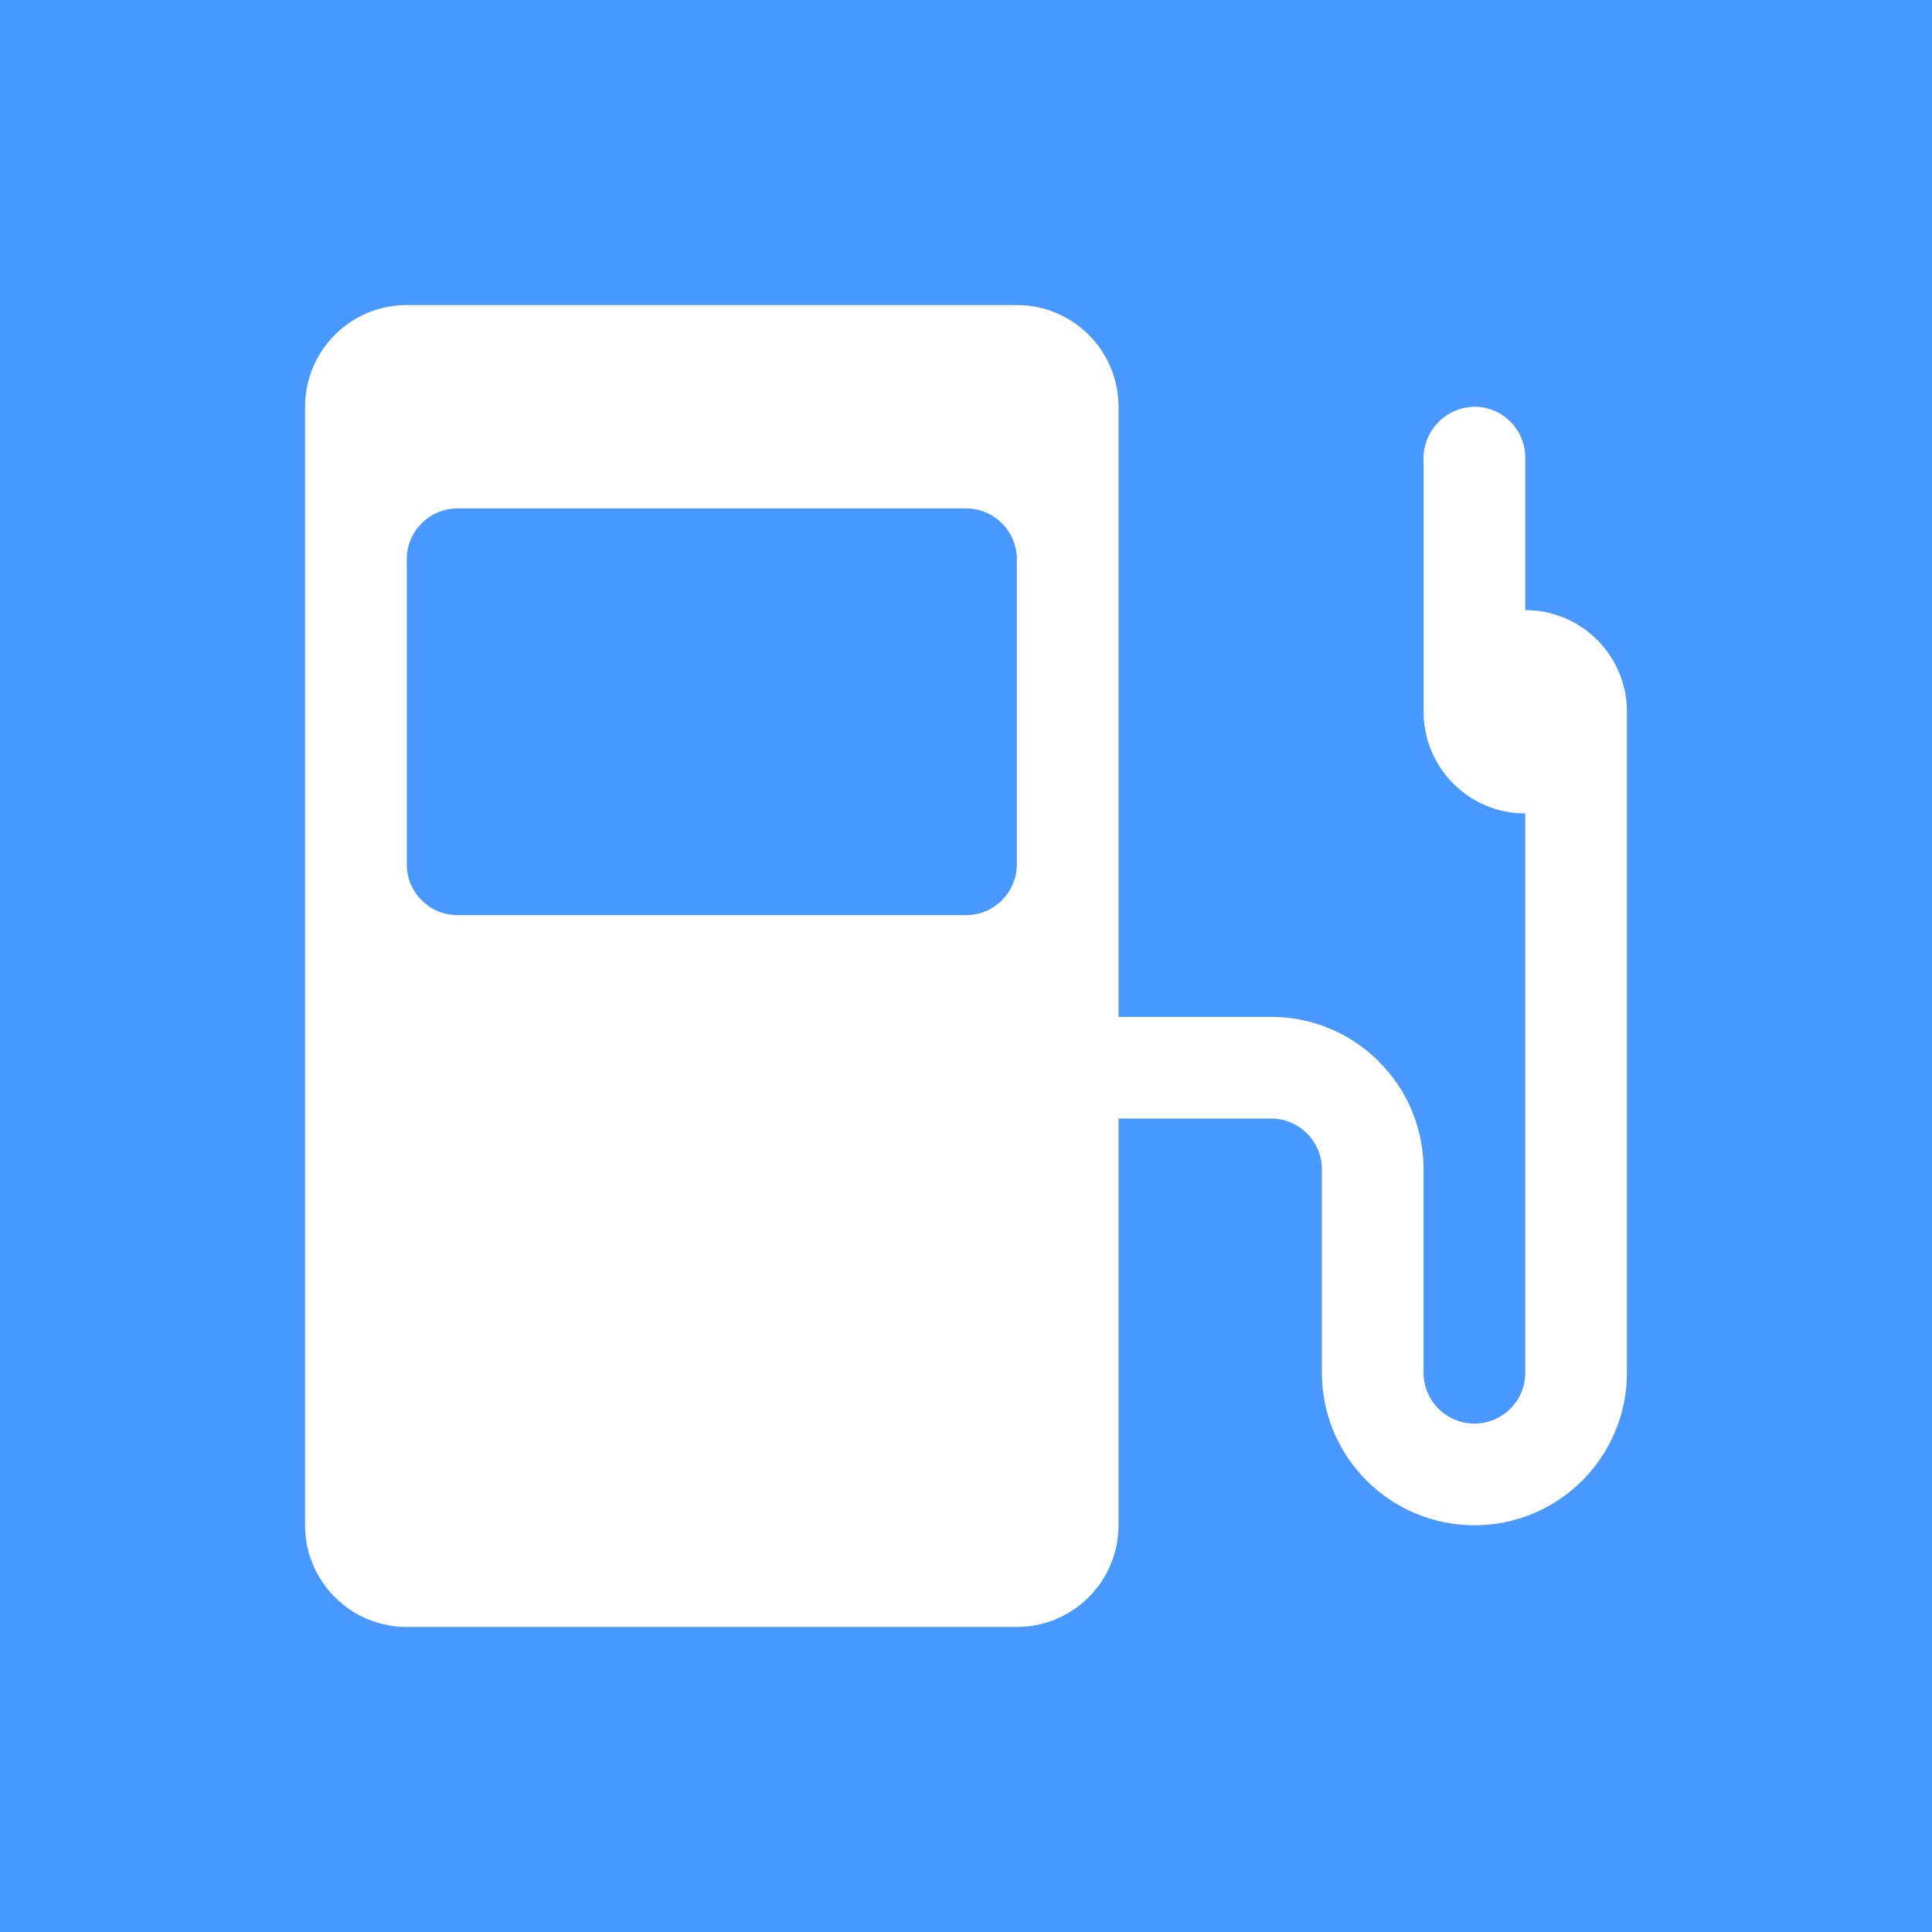
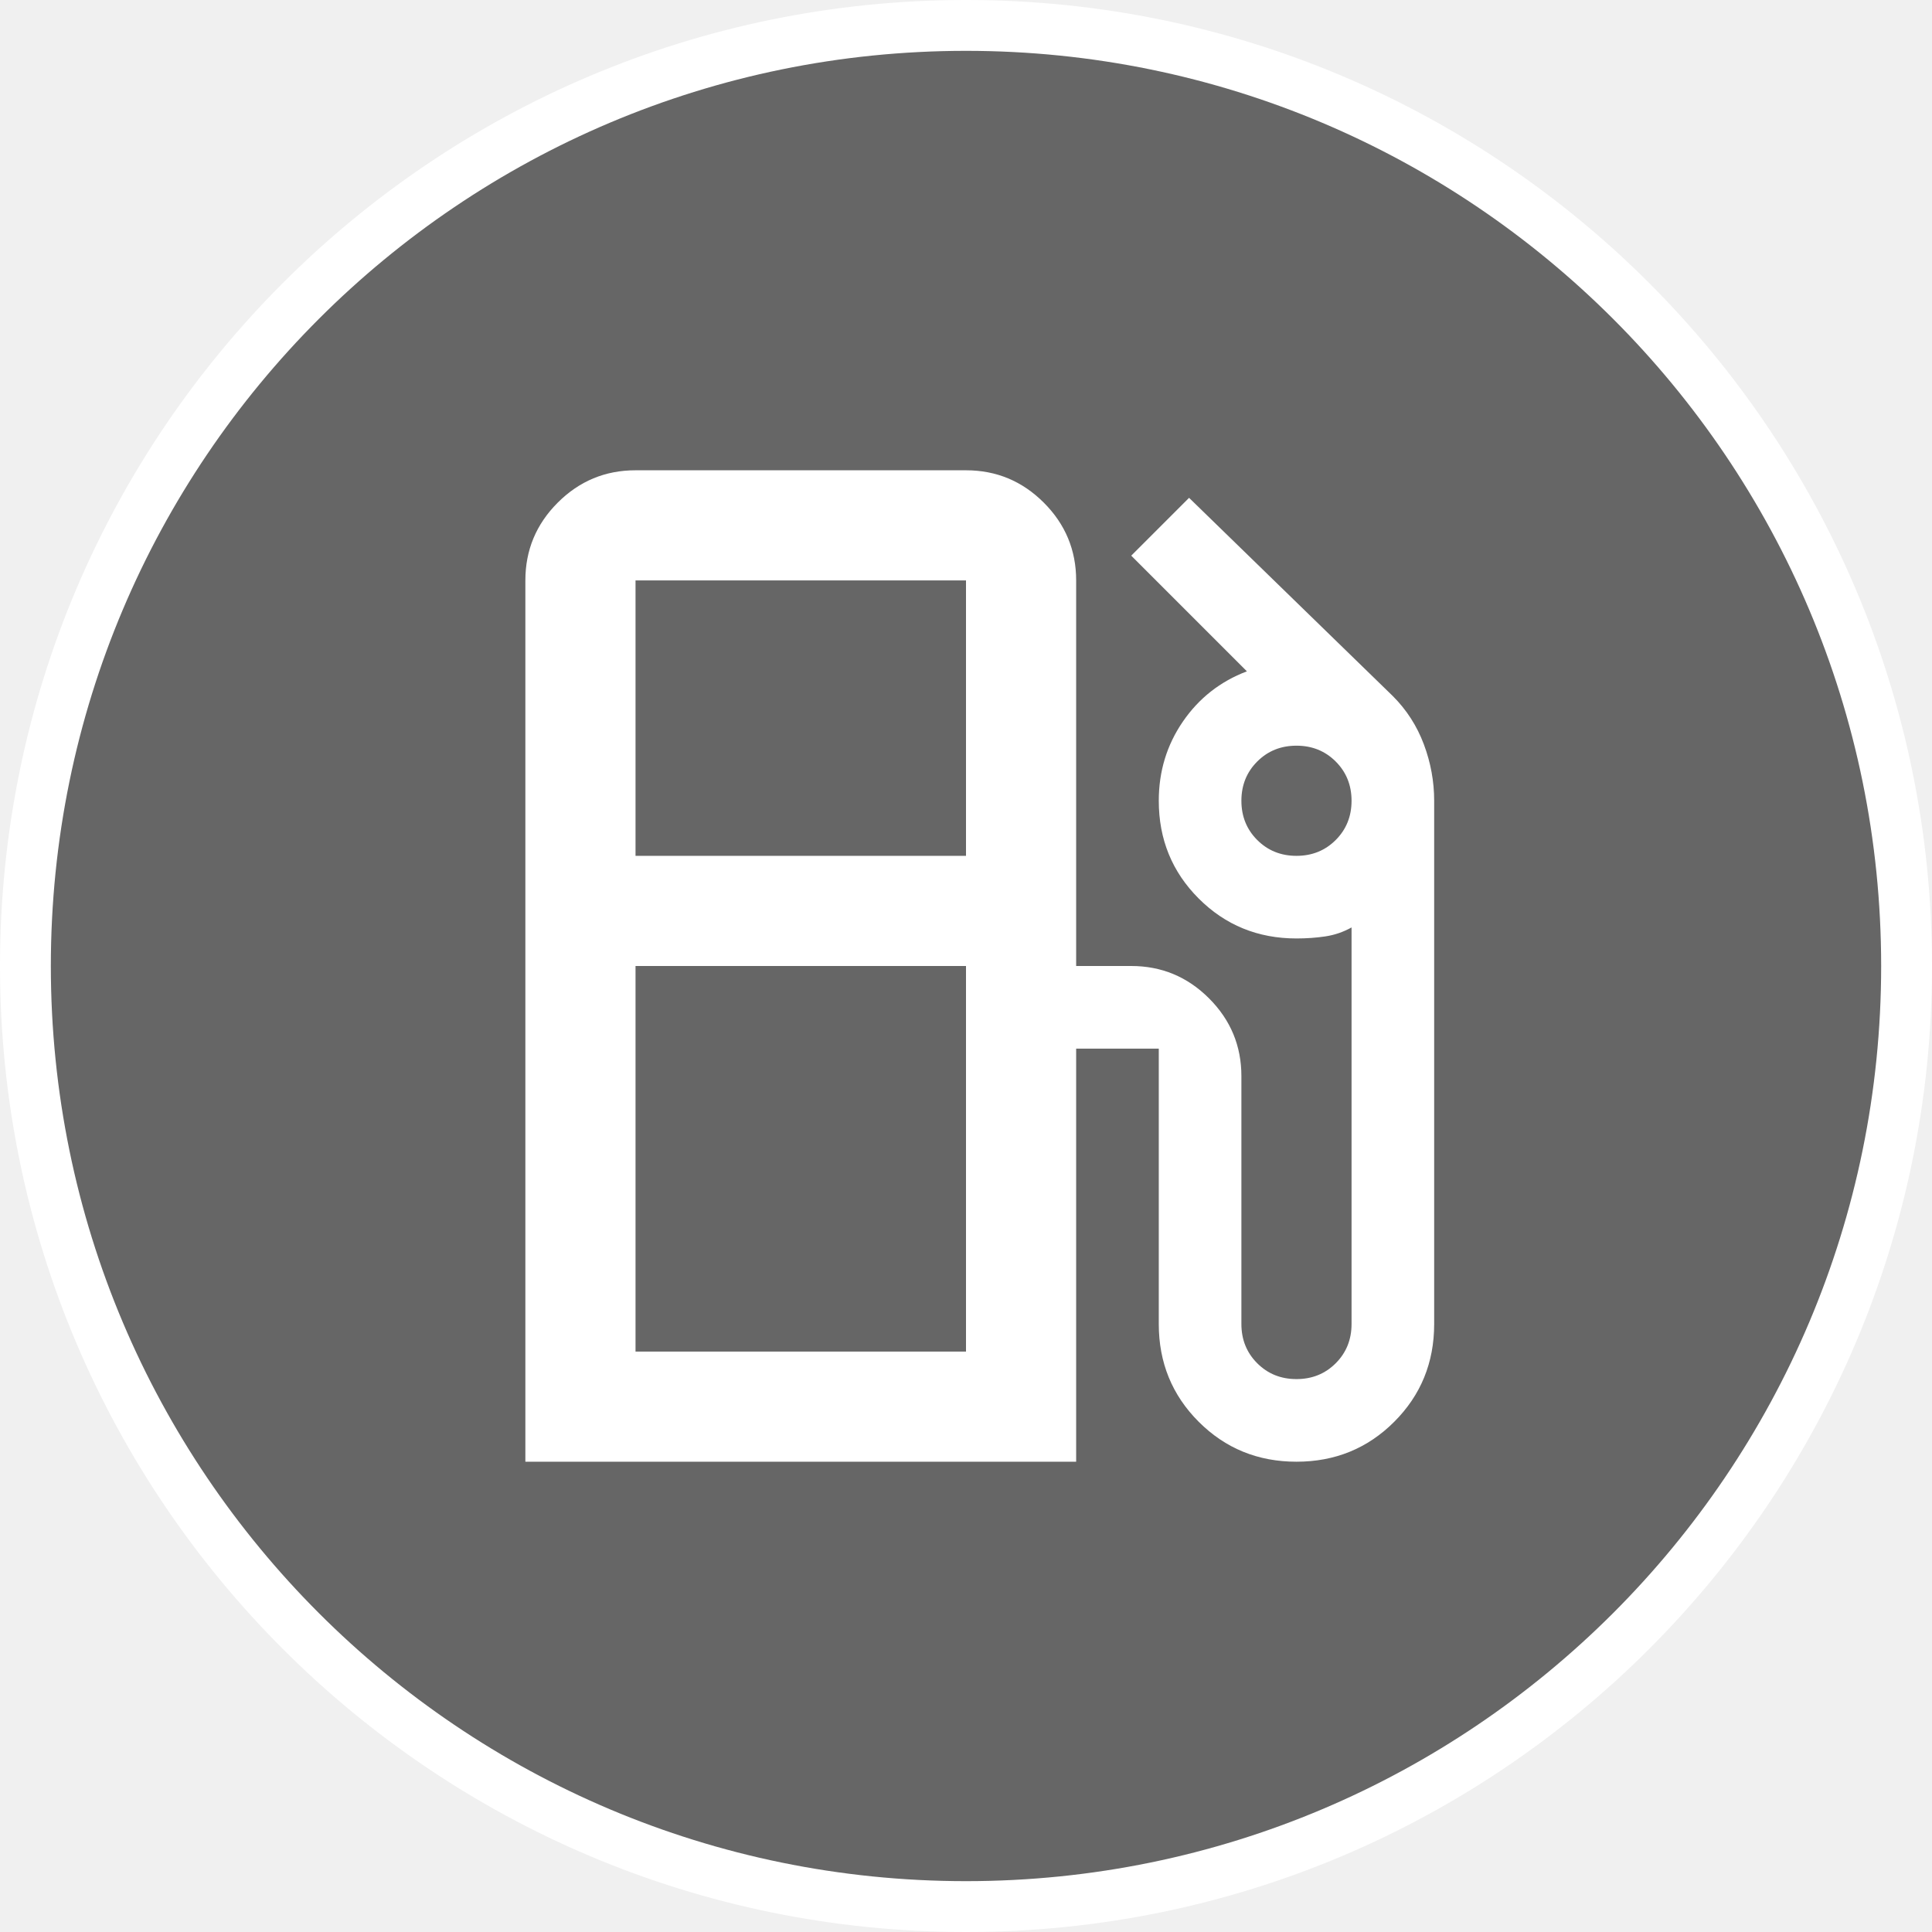
- <svg xmlns="http://www.w3.org/2000/svg" viewBox="0 0 19 19" height="19" width="19">
-   <rect fill="none" x="0" y="0" width="19" height="19" />
-   <rect x="0" y="0" width="19" height="19" rx="0" ry="0" fill="#4898ff" />
-   <path fill="#fff" transform="translate(2 2)" d="M13,6L13,6v5.5c0,0.276-0.224,0.5-0.5,0.5S12,11.776,12,11.5v-2C12,8.672,11.328,8,10.5,8H9V2c0-0.552-0.448-1-1-1H2  C1.448,1,1,1.448,1,2v11c0,0.552,0.448,1,1,1h6c0.552,0,1-0.448,1-1V9h1.5C10.776,9,11,9.224,11,9.5v2  c0,0.828,0.672,1.5,1.5,1.5s1.5-0.672,1.5-1.5V5c0-0.552-0.448-1-1-1l0,0V2.49C12.995,2.218,12.772,2,12.5,2  c-0.282,0.005-0.506,0.237-0.501,0.518C11.999,2.529,11.999,2.539,12,2.55V5C12,5.552,12.448,6,13,6s1-0.448,1-1  s-0.448-1-1-1 M8,6.5C8,6.776,7.776,7,7.5,7h-5C2.224,7,2,6.776,2,6.5v-3C2,3.224,2.224,3,2.5,3h5C7.776,3,8,3.224,8,3.5  V6.5z" />
+ <svg xmlns="http://www.w3.org/2000/svg" width="19" height="19" viewBox="0 0 19 19">
+   <circle cx="9.5" cy="9.5" r="9.5" fill="white" />
+   <circle cx="9.5" cy="9.5" r="9.0" fill="#666666" />
+   <g transform="translate(3.0, 16.0) scale(0.01354167)">
+     <path d="M160-120v-640q0-33 23.5-56.5T240-840h240q33 0 56.5 23.5T560-760v280h40q33 0 56.5 23.5T680-400v180q0 17 11.5 28.5T720-180q17 0 28.5-11.5T760-220v-288q-9 5-19 6.5t-21 1.5q-42 0-71-29t-29-71q0-32 17.5-57.5T684-694l-84-84 42-42 148 144q15 15 22.5 35t7.5 41v380q0 42-29 71t-71 29q-42 0-71-29t-29-71v-200h-60v300H160Zm80-440h240v-200H240v200Zm480 0q17 0 28.5-11.5T760-600q0-17-11.5-28.5T720-640q-17 0-28.5 11.5T680-600q0 17 11.5 28.5T720-560ZM240-200h240v-280H240v280Zm240 0H240h240Z" fill="white" />
+   </g>
</svg>
